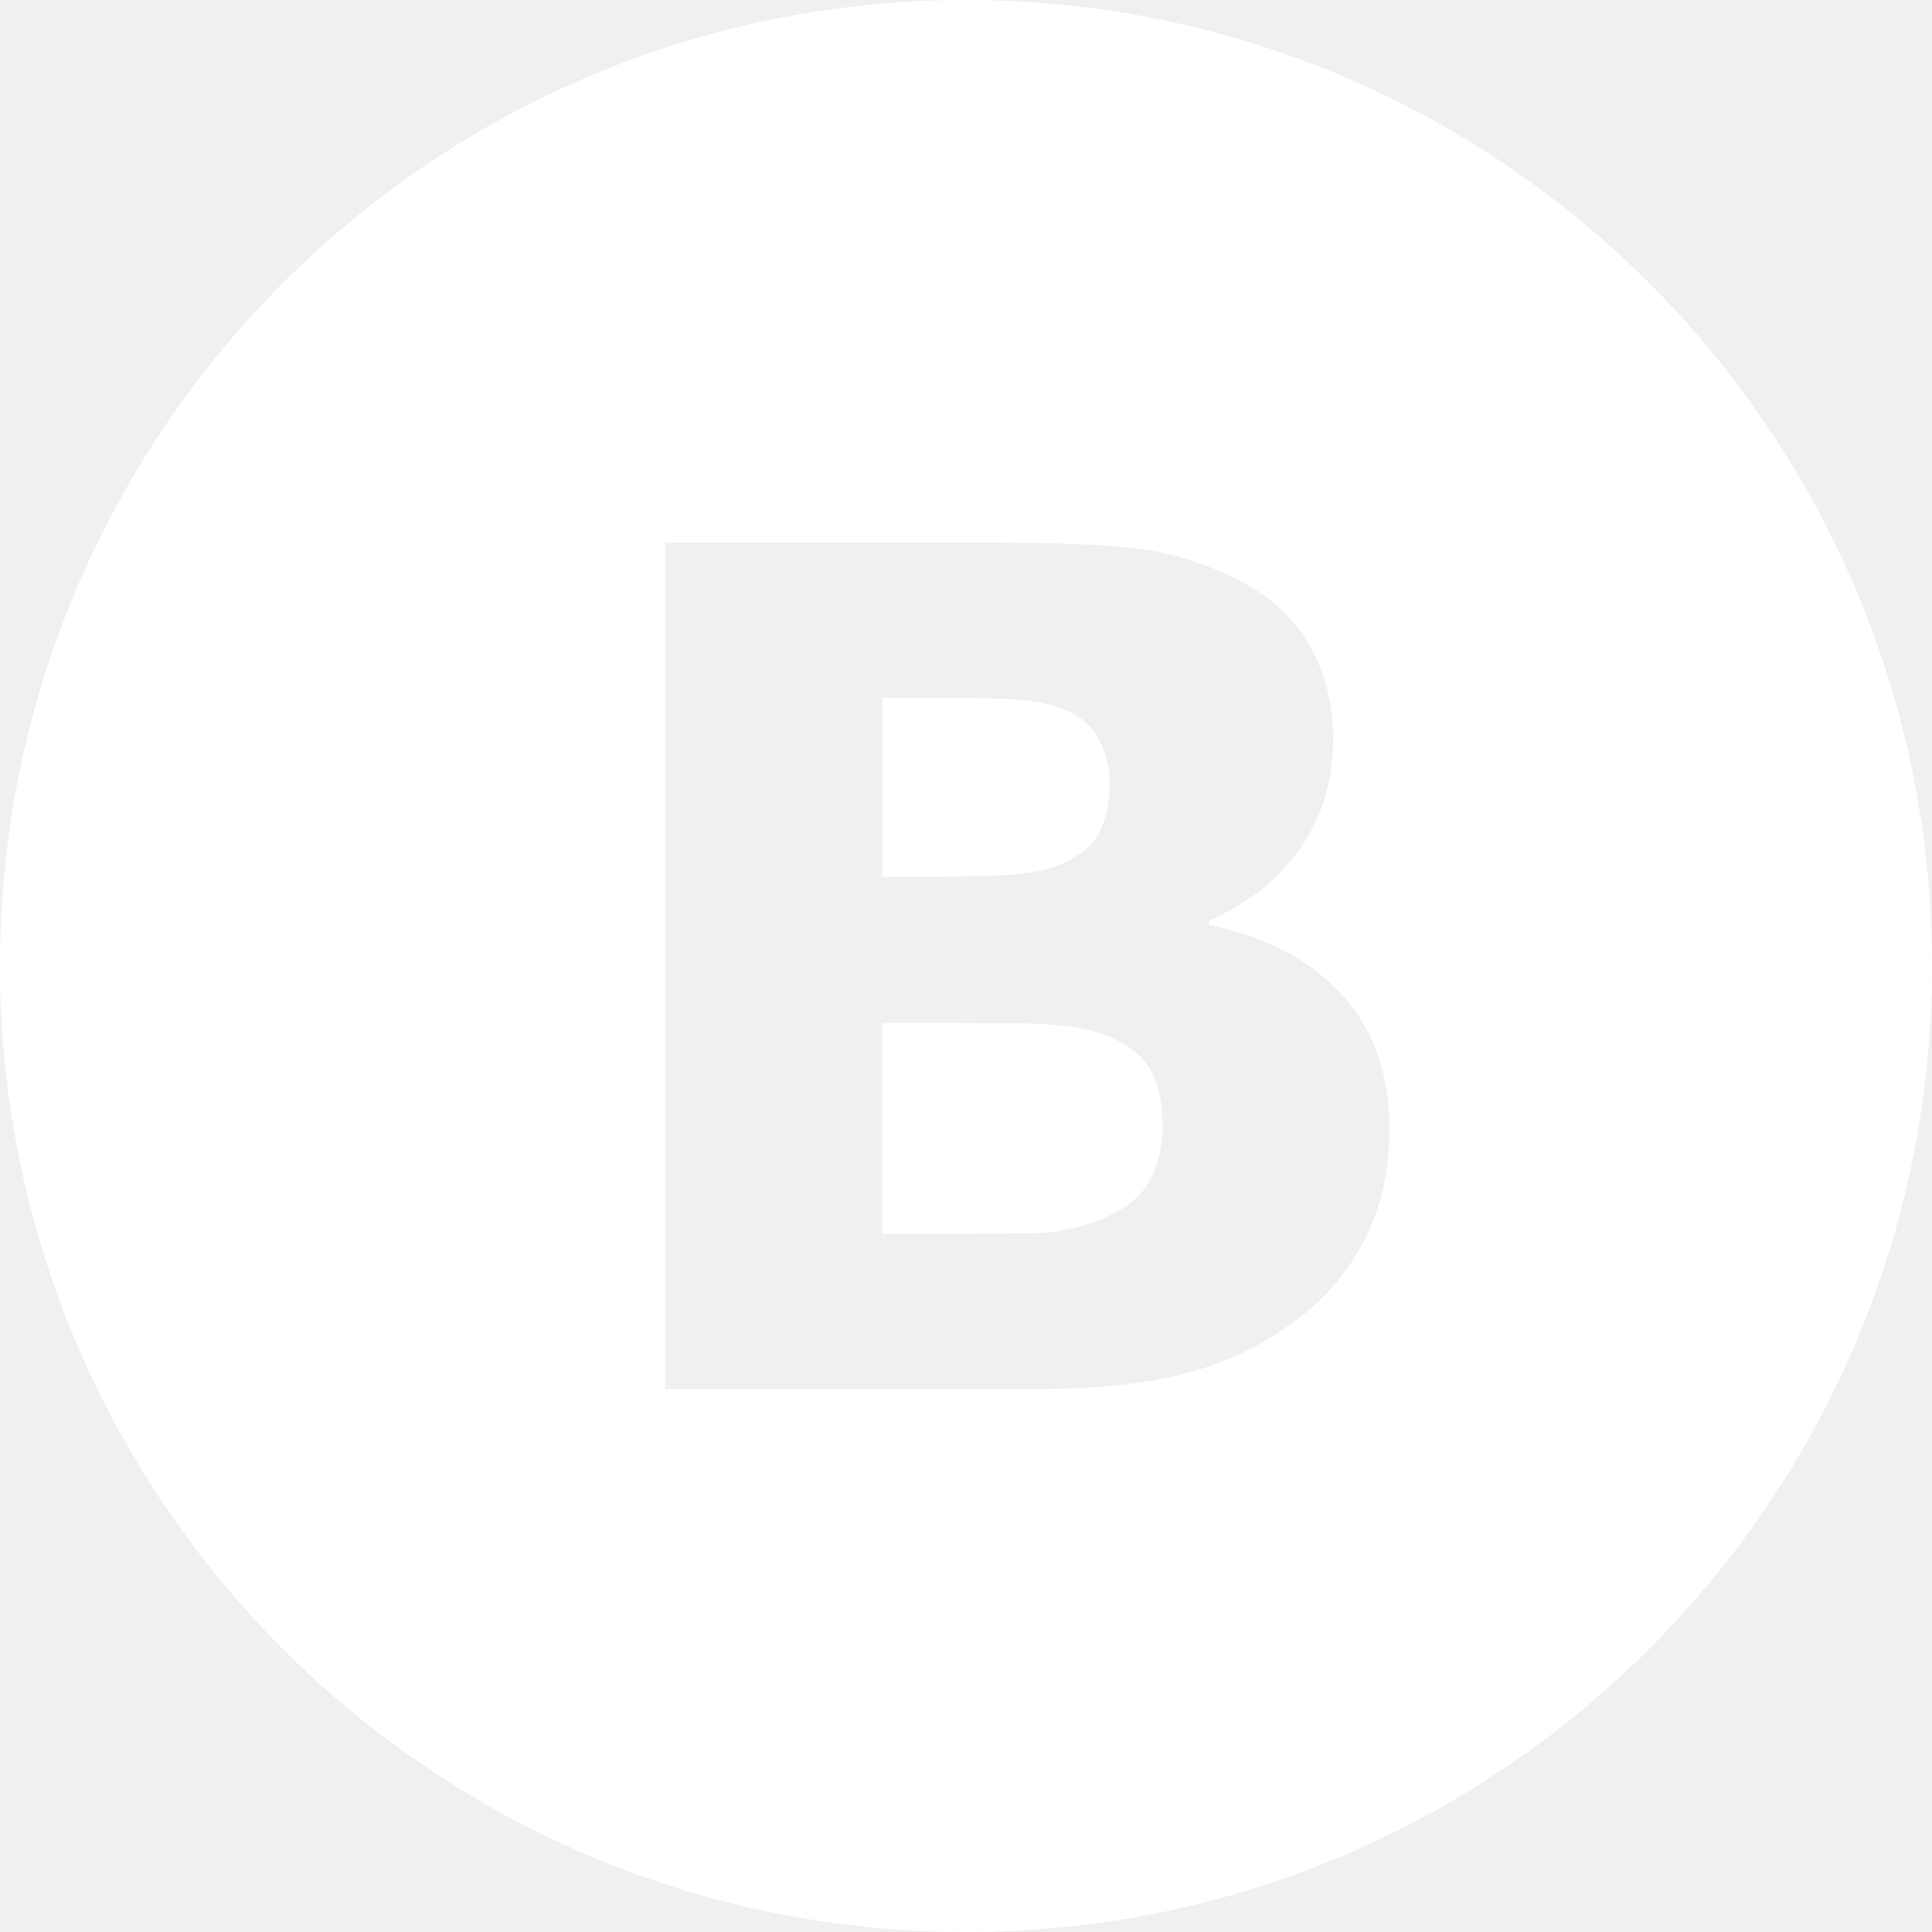
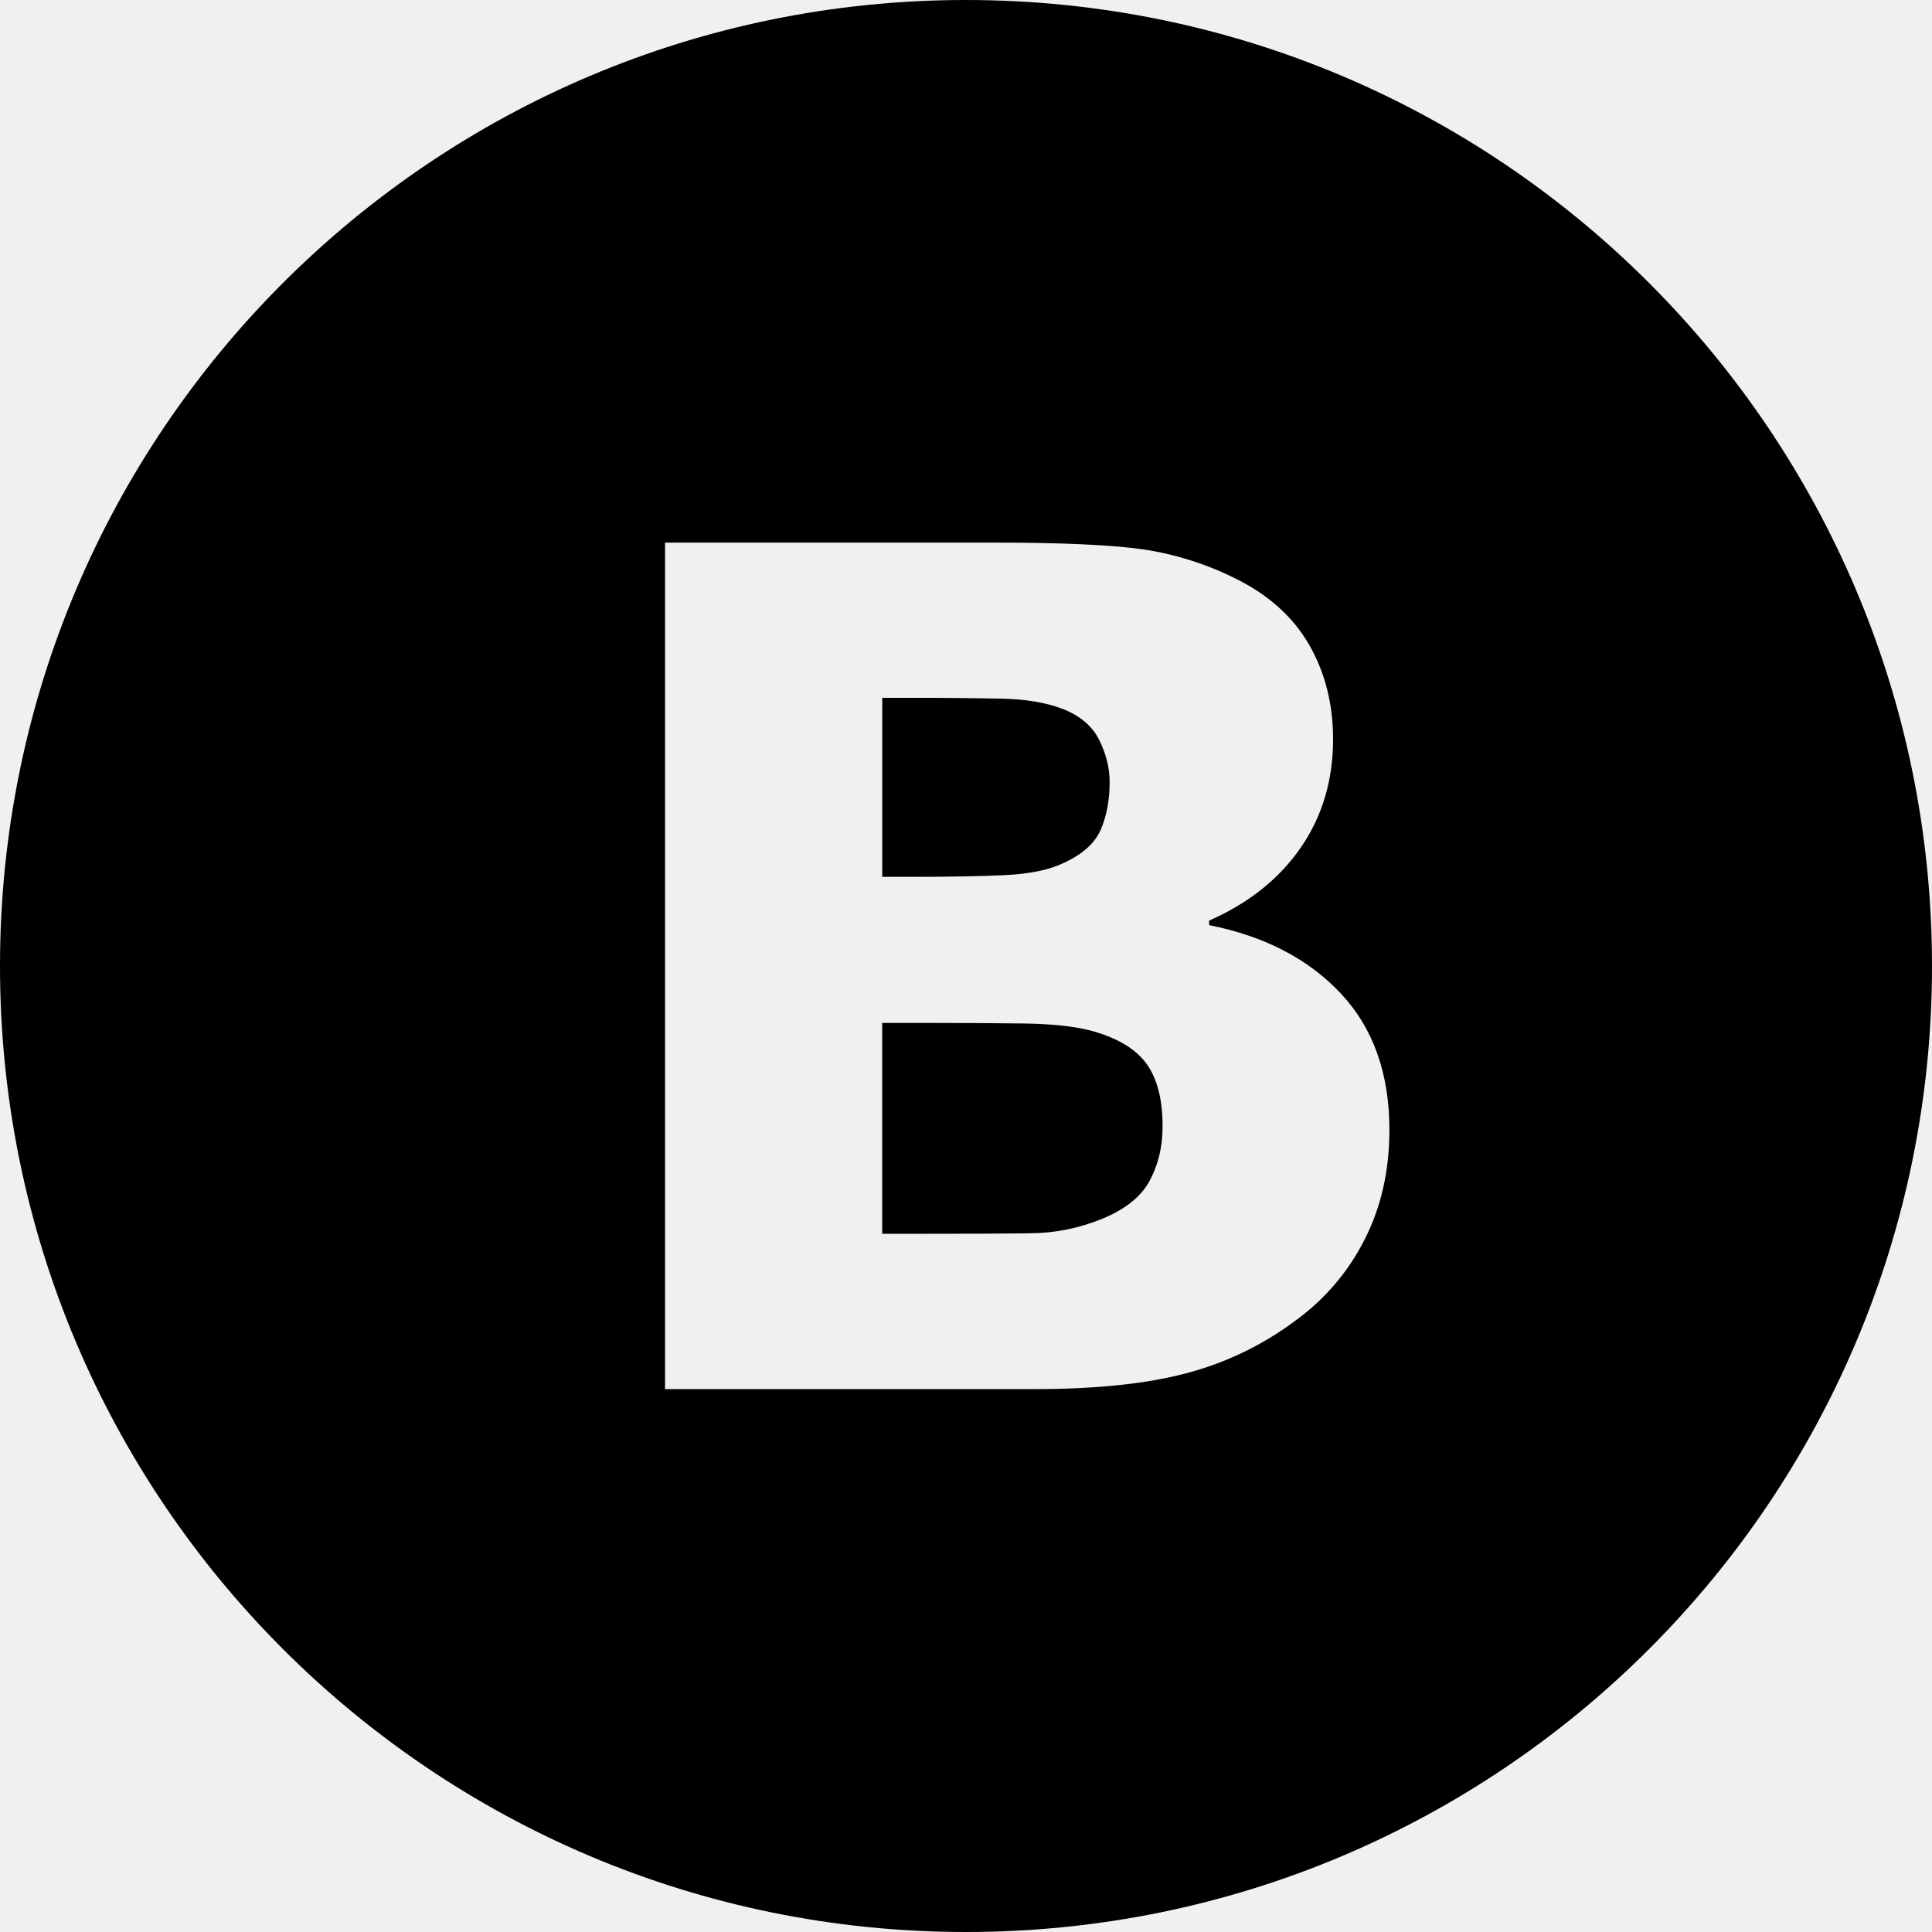
<svg xmlns="http://www.w3.org/2000/svg" width="32" height="32" viewBox="0 0 32 32">
-   <g fill="#FFF">
+   <g>
    <path d="M16.637 14.495c.402-.019.719-.082.951-.188.326-.145.54-.33.641-.559.101-.229.15-.496.15-.797 0-.232-.058-.465-.174-.697-.116-.232-.322-.405-.617-.517-.264-.1-.592-.155-.984-.165a76.242 76.242 0 0 0-1.652-.014h-.339v2.965h.565c.571 0 1.057-.009 1.459-.028zM18.118 17.084c-.282-.081-.672-.125-1.166-.132a127.97 127.97 0 0 0-1.55-.009h-.79v3.493h.264c1.014 0 1.74-.003 2.18-.009a3.2 3.2 0 0 0 1.212-.245c.377-.157.633-.364.774-.625s.214-.562.214-.9c0-.446-.088-.788-.261-1.03-.17-.241-.464-.423-.877-.543z" />
    <path d="M16 0C7.164 0 0 7.164 0 16c0 8.837 7.164 16 16 16 8.837 0 16-7.163 16-16 0-8.836-7.163-16-16-16zm6.602 20.531a3.73 3.73 0 0 1-1.124 1.327c-.552.415-1.161.71-1.823.886s-1.501.264-2.519.264h-6.121V8.987h5.443c1.13 0 1.957.038 2.48.113a5.126 5.126 0 0 1 1.561.5c.533.27.929.632 1.189 1.087.26.455.392.975.392 1.558 0 .678-.179 1.278-.536 1.795-.358.518-.863.92-1.517 1.208v.075c.917.182 1.642.559 2.179 1.13.537.571.807 1.325.807 2.261 0 .678-.138 1.283-.411 1.817z" />
  </g>
</svg>
